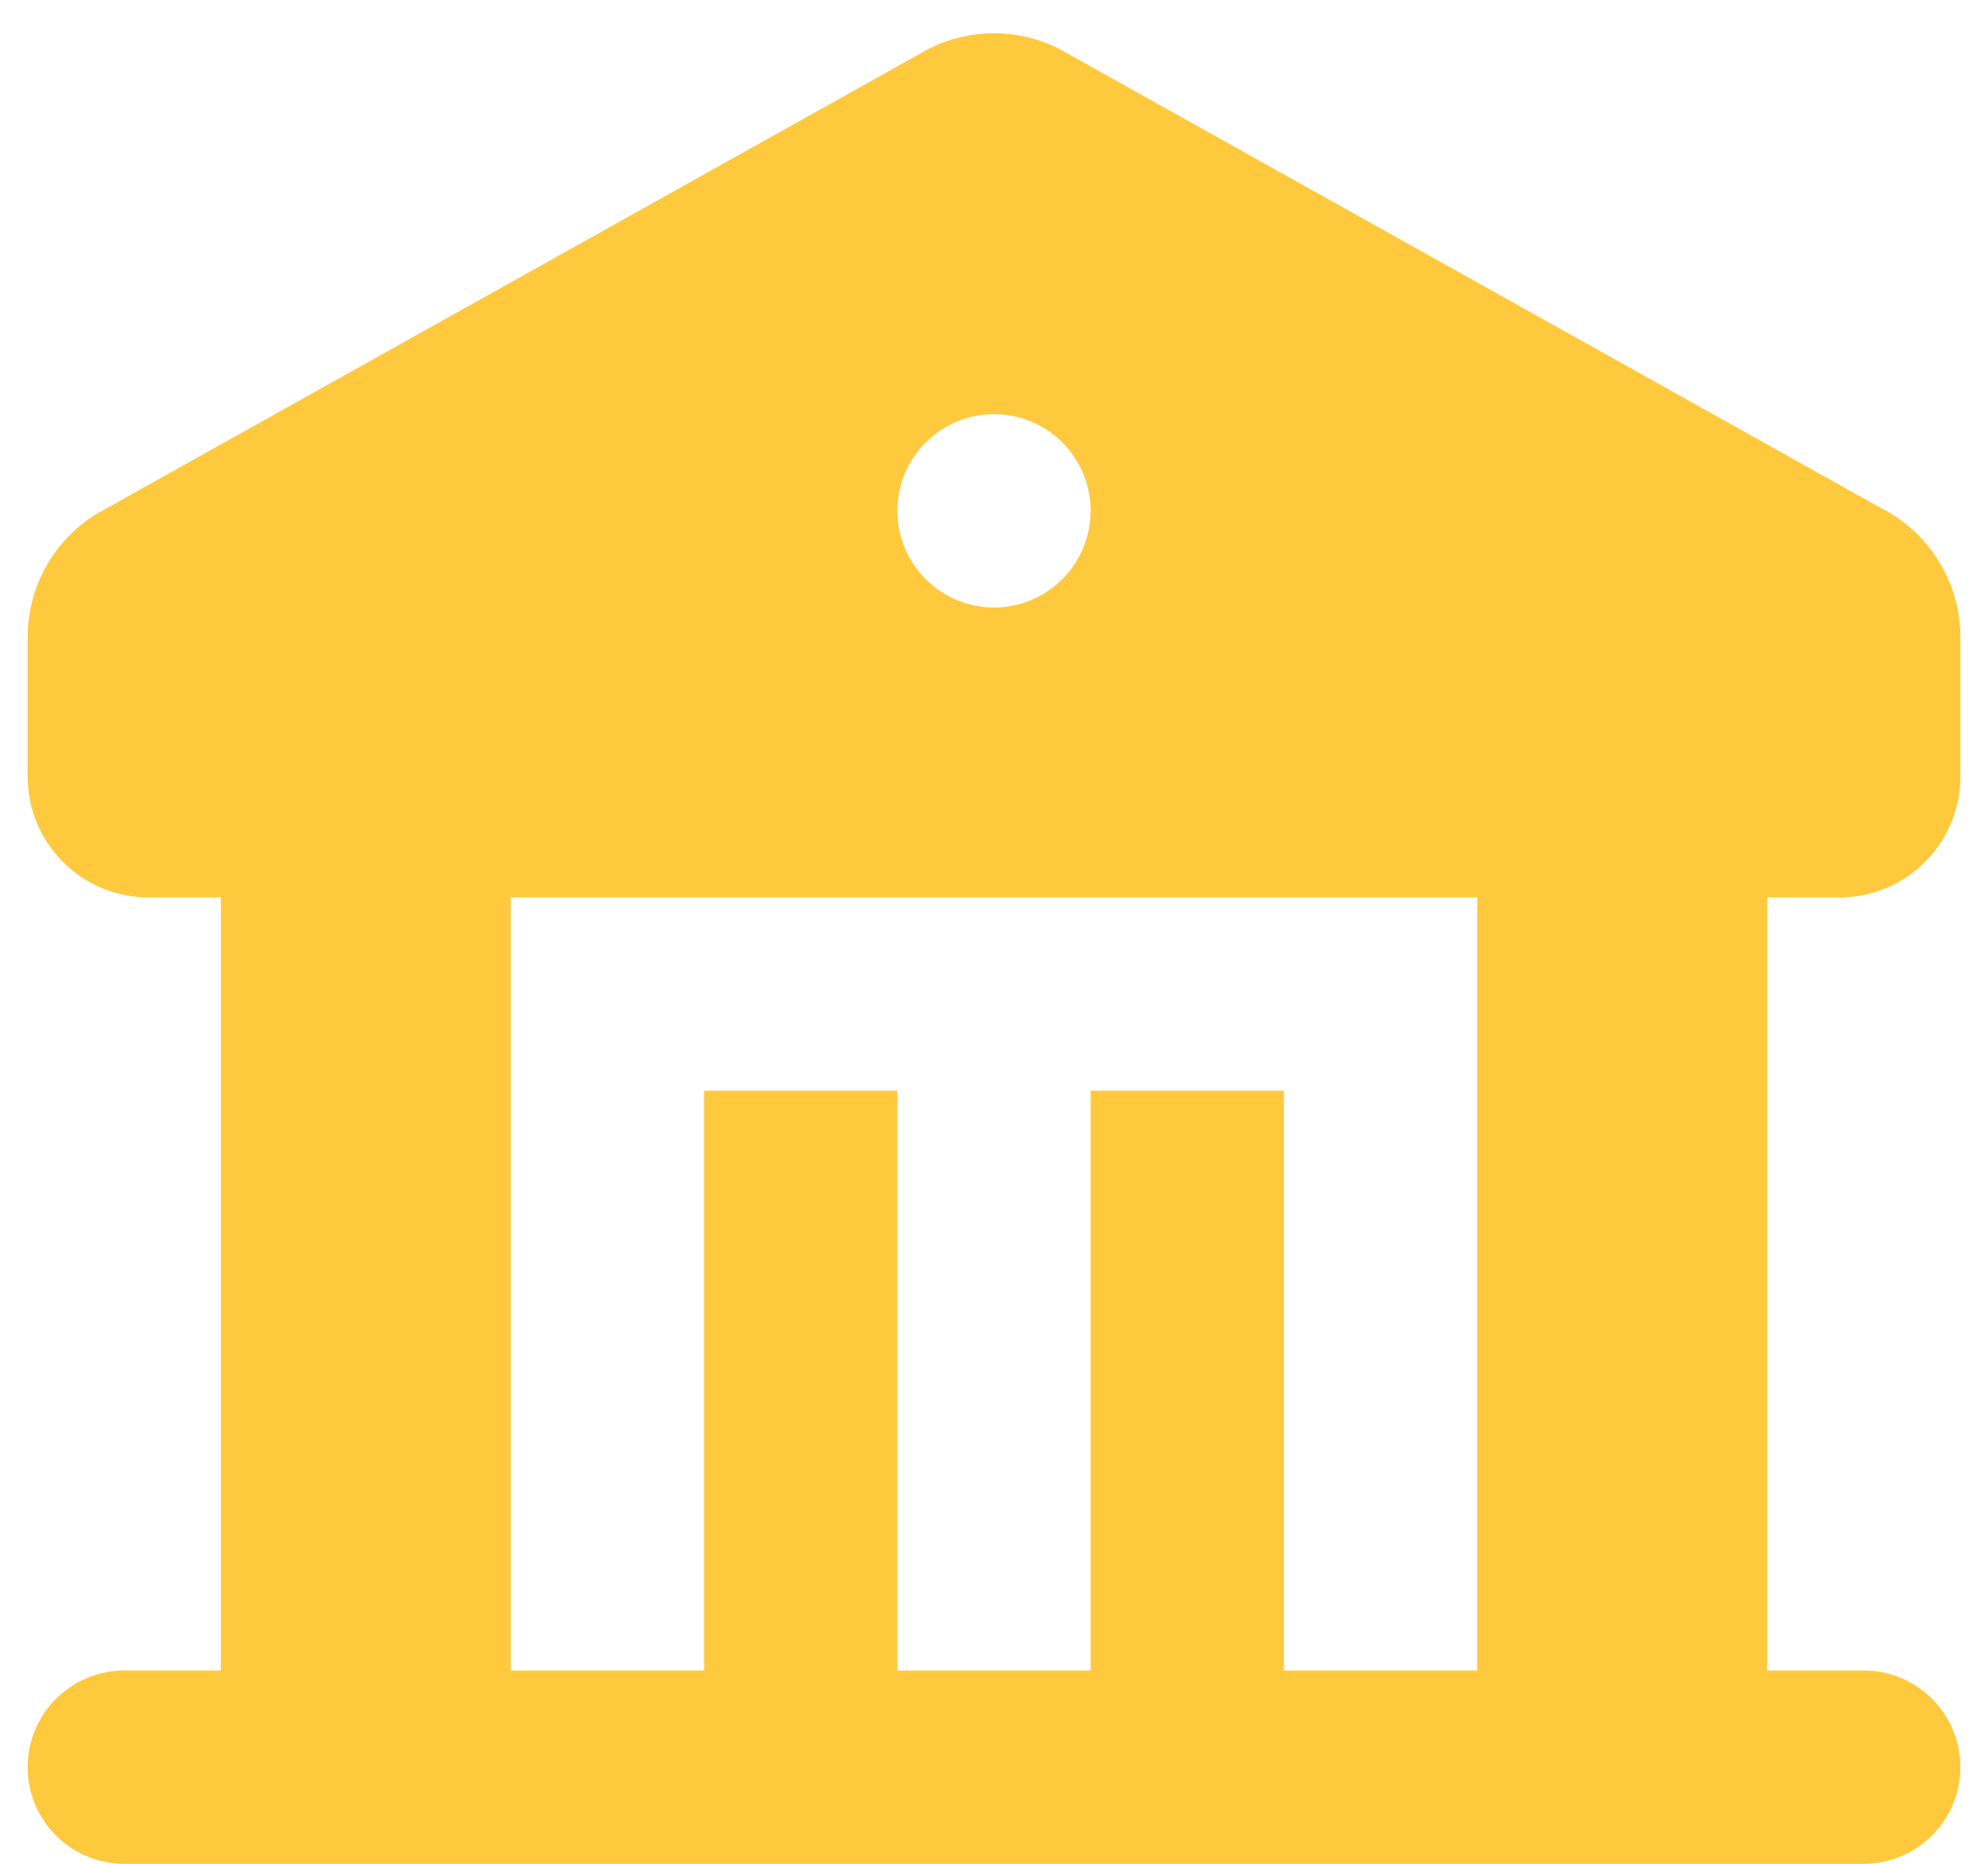
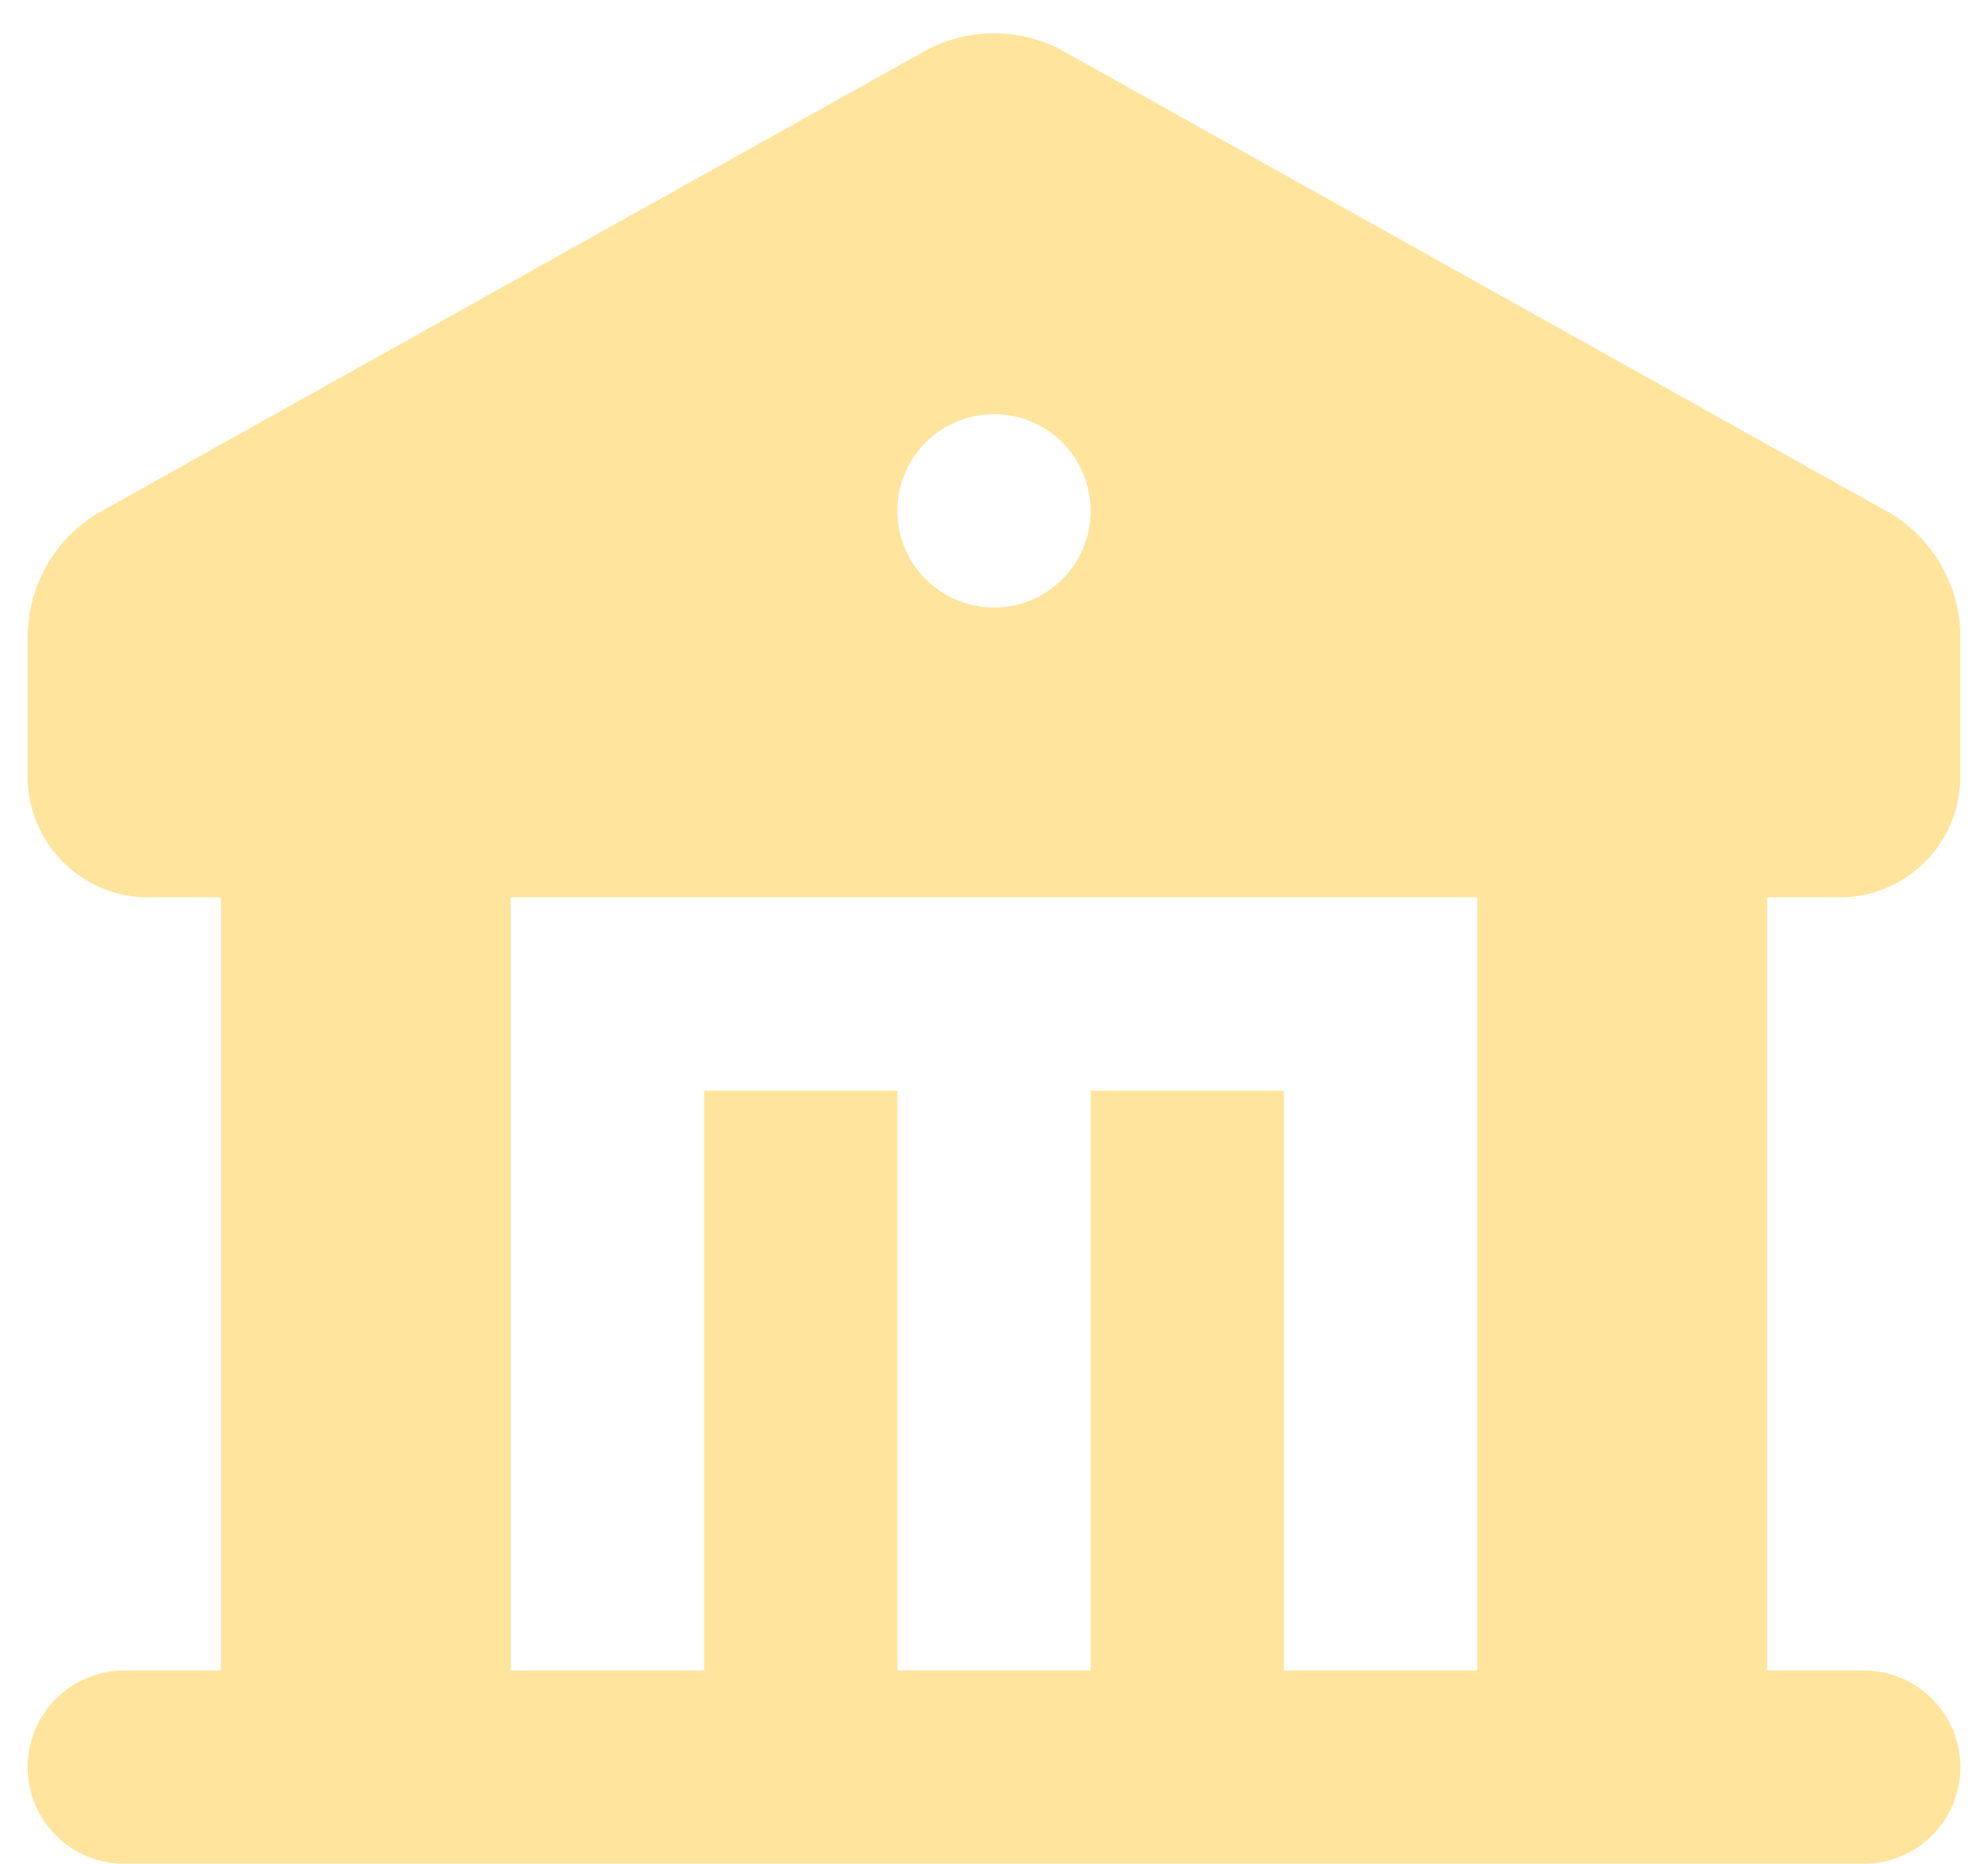
<svg xmlns="http://www.w3.org/2000/svg" width="48" height="45" viewBox="0 0 48 45" fill="none">
-   <path fill-rule="evenodd" clip-rule="evenodd" d="M25.563 1.173L45.397 12.256C45.979 12.547 46.468 12.994 46.811 13.548C47.153 14.101 47.334 14.739 47.333 15.39V18.75C47.333 20.36 46.027 21.667 44.417 21.667H42.667V40.333H45C45.619 40.333 46.212 40.579 46.65 41.017C47.087 41.454 47.333 42.048 47.333 42.667C47.333 43.285 47.087 43.879 46.65 44.317C46.212 44.754 45.619 45 45 45H3C2.381 45 1.788 44.754 1.35 44.317C0.912 43.879 0.667 43.285 0.667 42.667C0.667 42.048 0.912 41.454 1.35 41.017C1.788 40.579 2.381 40.333 3 40.333H5.333V21.667H3.583C1.973 21.667 0.667 20.36 0.667 18.75V15.39C0.667 14.172 1.297 13.052 2.314 12.417L22.434 1.173C22.92 0.93 23.456 0.803 24 0.803C24.544 0.803 25.077 0.93 25.563 1.173ZM35.667 21.667H12.333V40.333H17V26.333H21.667V40.333H26.333V26.333H31V40.333H35.667V21.667ZM24 10C23.381 10 22.788 10.246 22.35 10.683C21.913 11.121 21.667 11.714 21.667 12.333C21.667 12.952 21.913 13.546 22.35 13.983C22.788 14.421 23.381 14.667 24 14.667C24.619 14.667 25.212 14.421 25.65 13.983C26.087 13.546 26.333 12.952 26.333 12.333C26.333 11.714 26.087 11.121 25.65 10.683C25.212 10.246 24.619 10 24 10Z" fill="#FFC93E" />
+   <g opacity="0.5">
+     <path fill-rule="evenodd" clip-rule="evenodd" d="M25.563 1.173L45.397 12.256C45.979 12.547 46.468 12.994 46.811 13.548C47.153 14.101 47.334 14.739 47.333 15.39V18.75C47.333 20.36 46.027 21.667 44.417 21.667H42.667V40.333H45C45.619 40.333 46.212 40.579 46.65 41.017C47.087 41.454 47.333 42.048 47.333 42.667C47.333 43.285 47.087 43.879 46.65 44.317C46.212 44.754 45.619 45 45 45H3C2.381 45 1.788 44.754 1.35 44.317C0.912 43.879 0.667 43.285 0.667 42.667C0.667 42.048 0.912 41.454 1.35 41.017C1.788 40.579 2.381 40.333 3 40.333H5.333V21.667H3.583C1.973 21.667 0.667 20.36 0.667 18.75V15.39C0.667 14.172 1.297 13.052 2.314 12.417L22.434 1.173C22.92 0.93 23.456 0.803 24 0.803C24.544 0.803 25.077 0.93 25.563 1.173ZM35.667 21.667H12.333V40.333H17V26.333H21.667V40.333H26.333V26.333H31V40.333H35.667V21.667ZM24 10C23.381 10 22.788 10.246 22.35 10.683C21.913 11.121 21.667 11.714 21.667 12.333C21.667 12.952 21.913 13.546 22.35 13.983C22.788 14.421 23.381 14.667 24 14.667C24.619 14.667 25.212 14.421 25.65 13.983C26.087 13.546 26.333 12.952 26.333 12.333C26.333 11.714 26.087 11.121 25.65 10.683C25.212 10.246 24.619 10 24 10Z" fill="#FFC93E" />
+   </g>
</svg>
